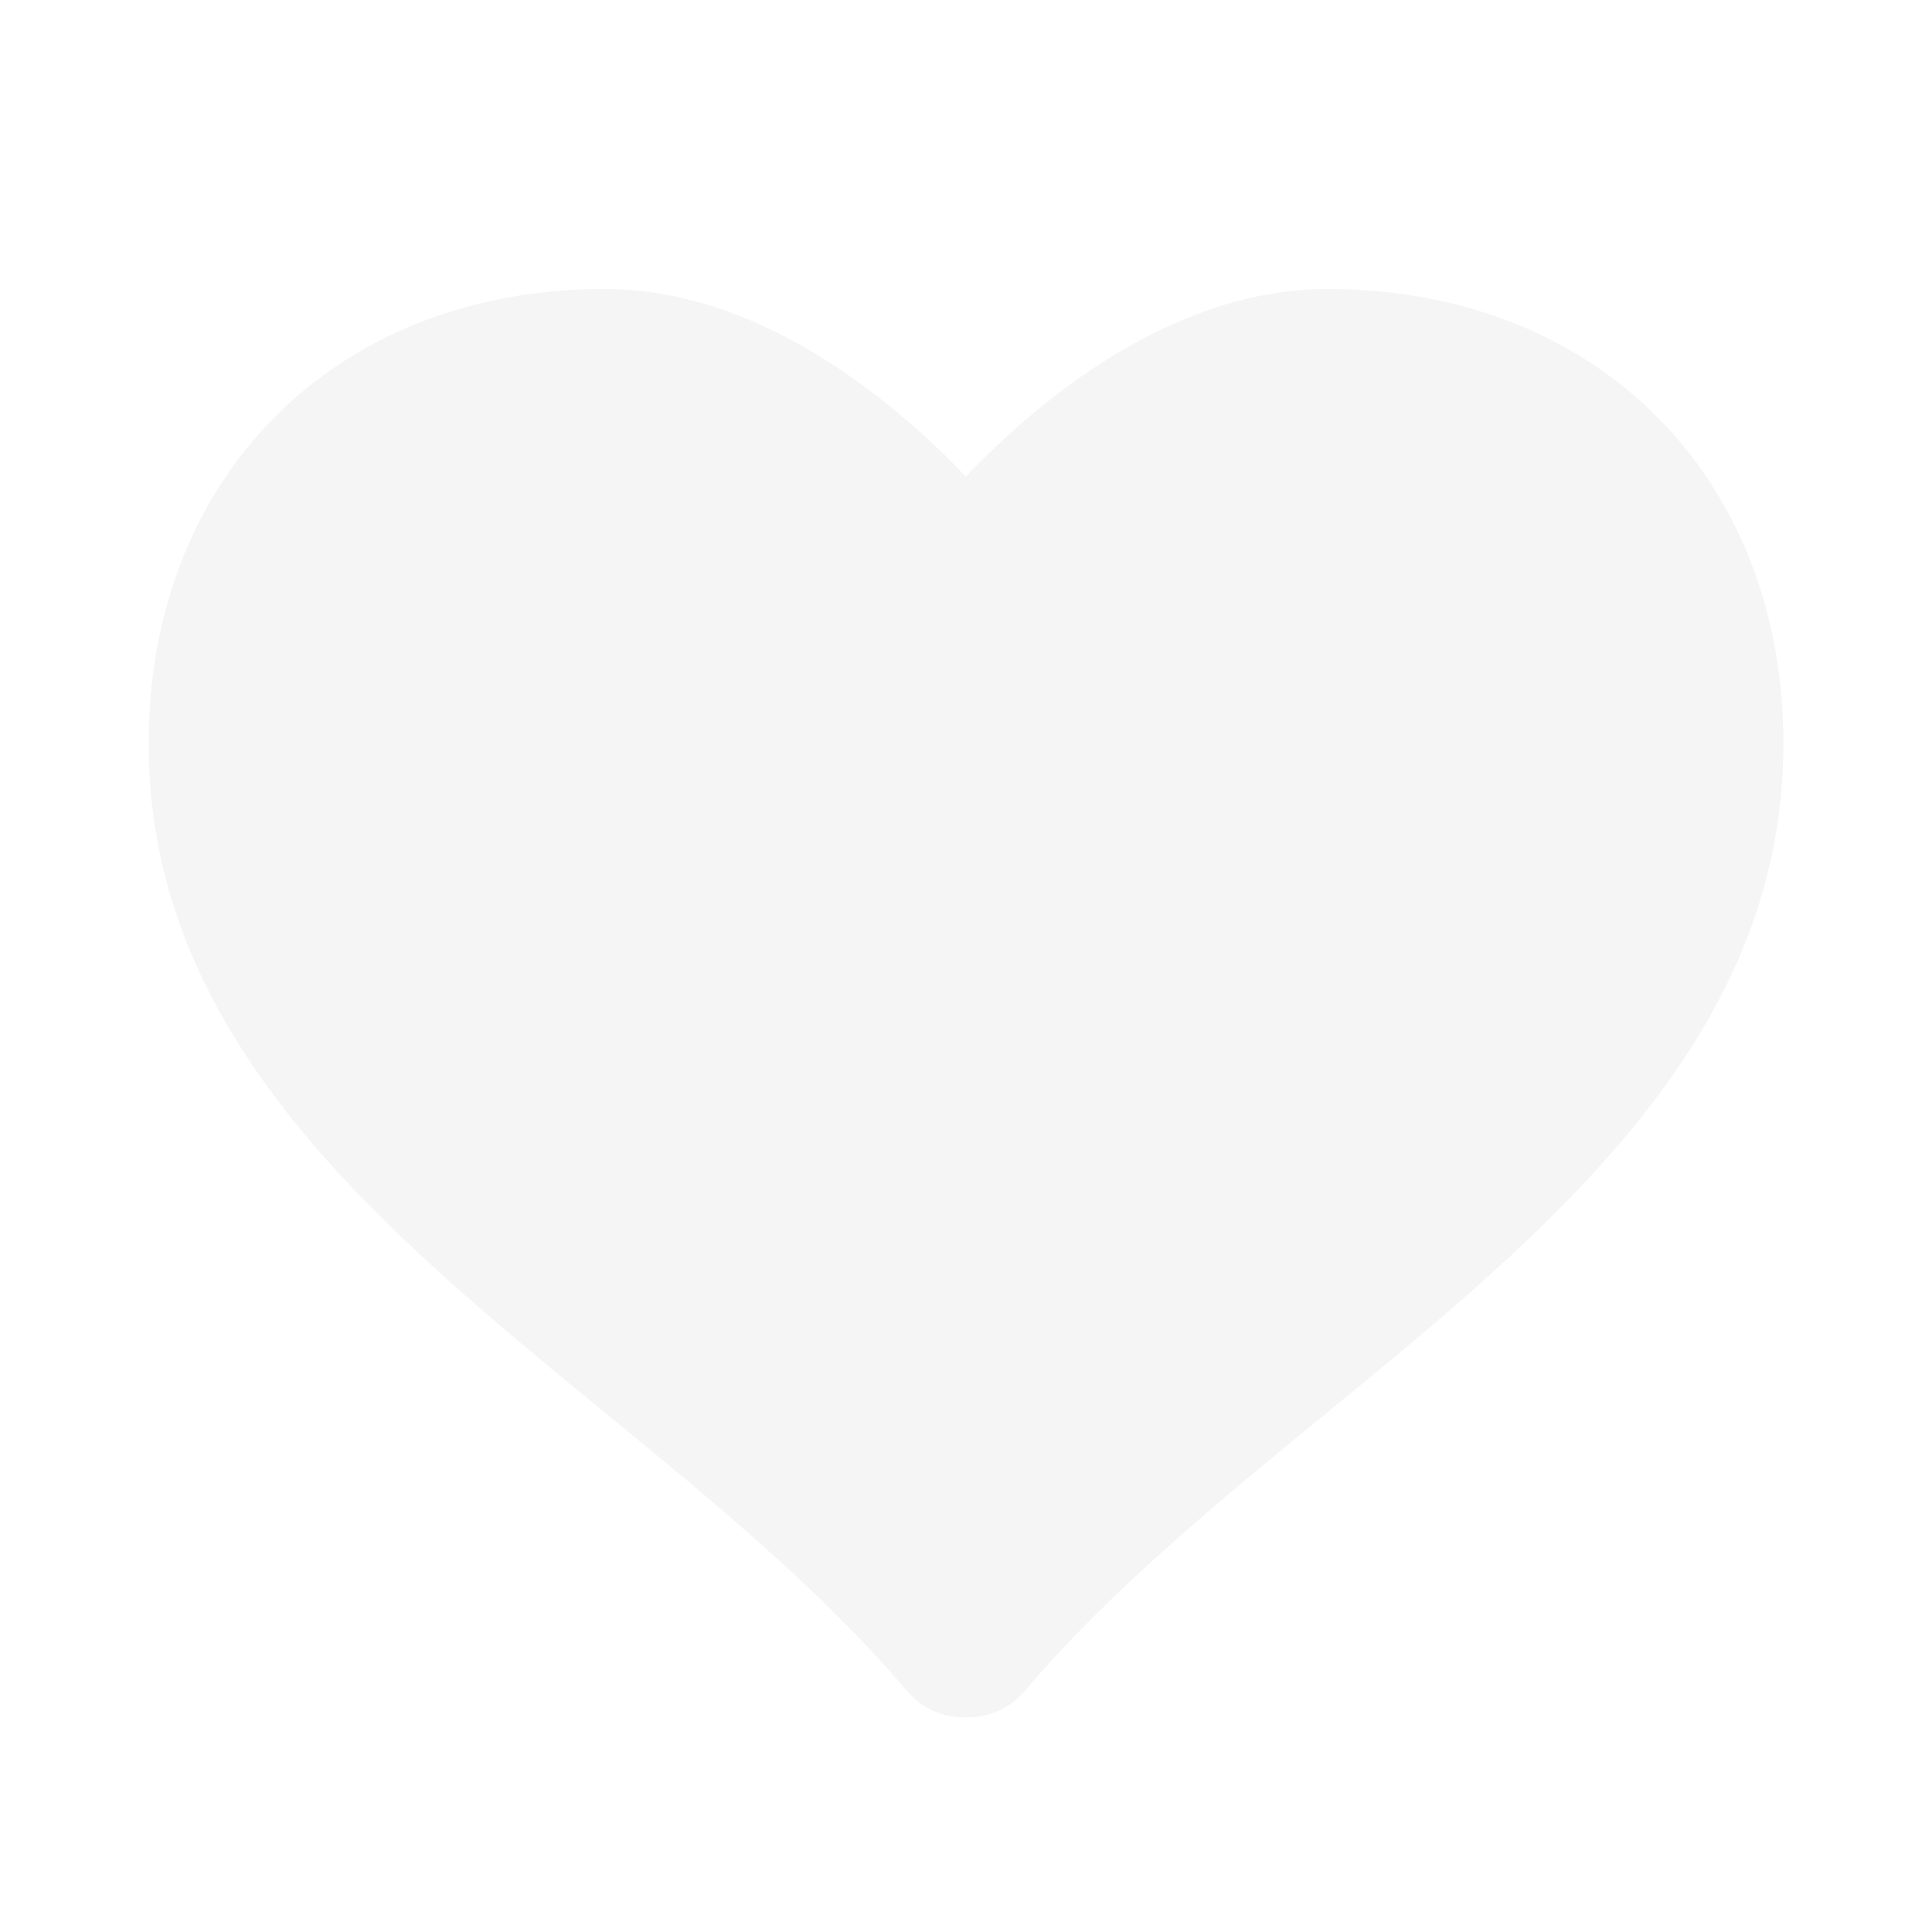
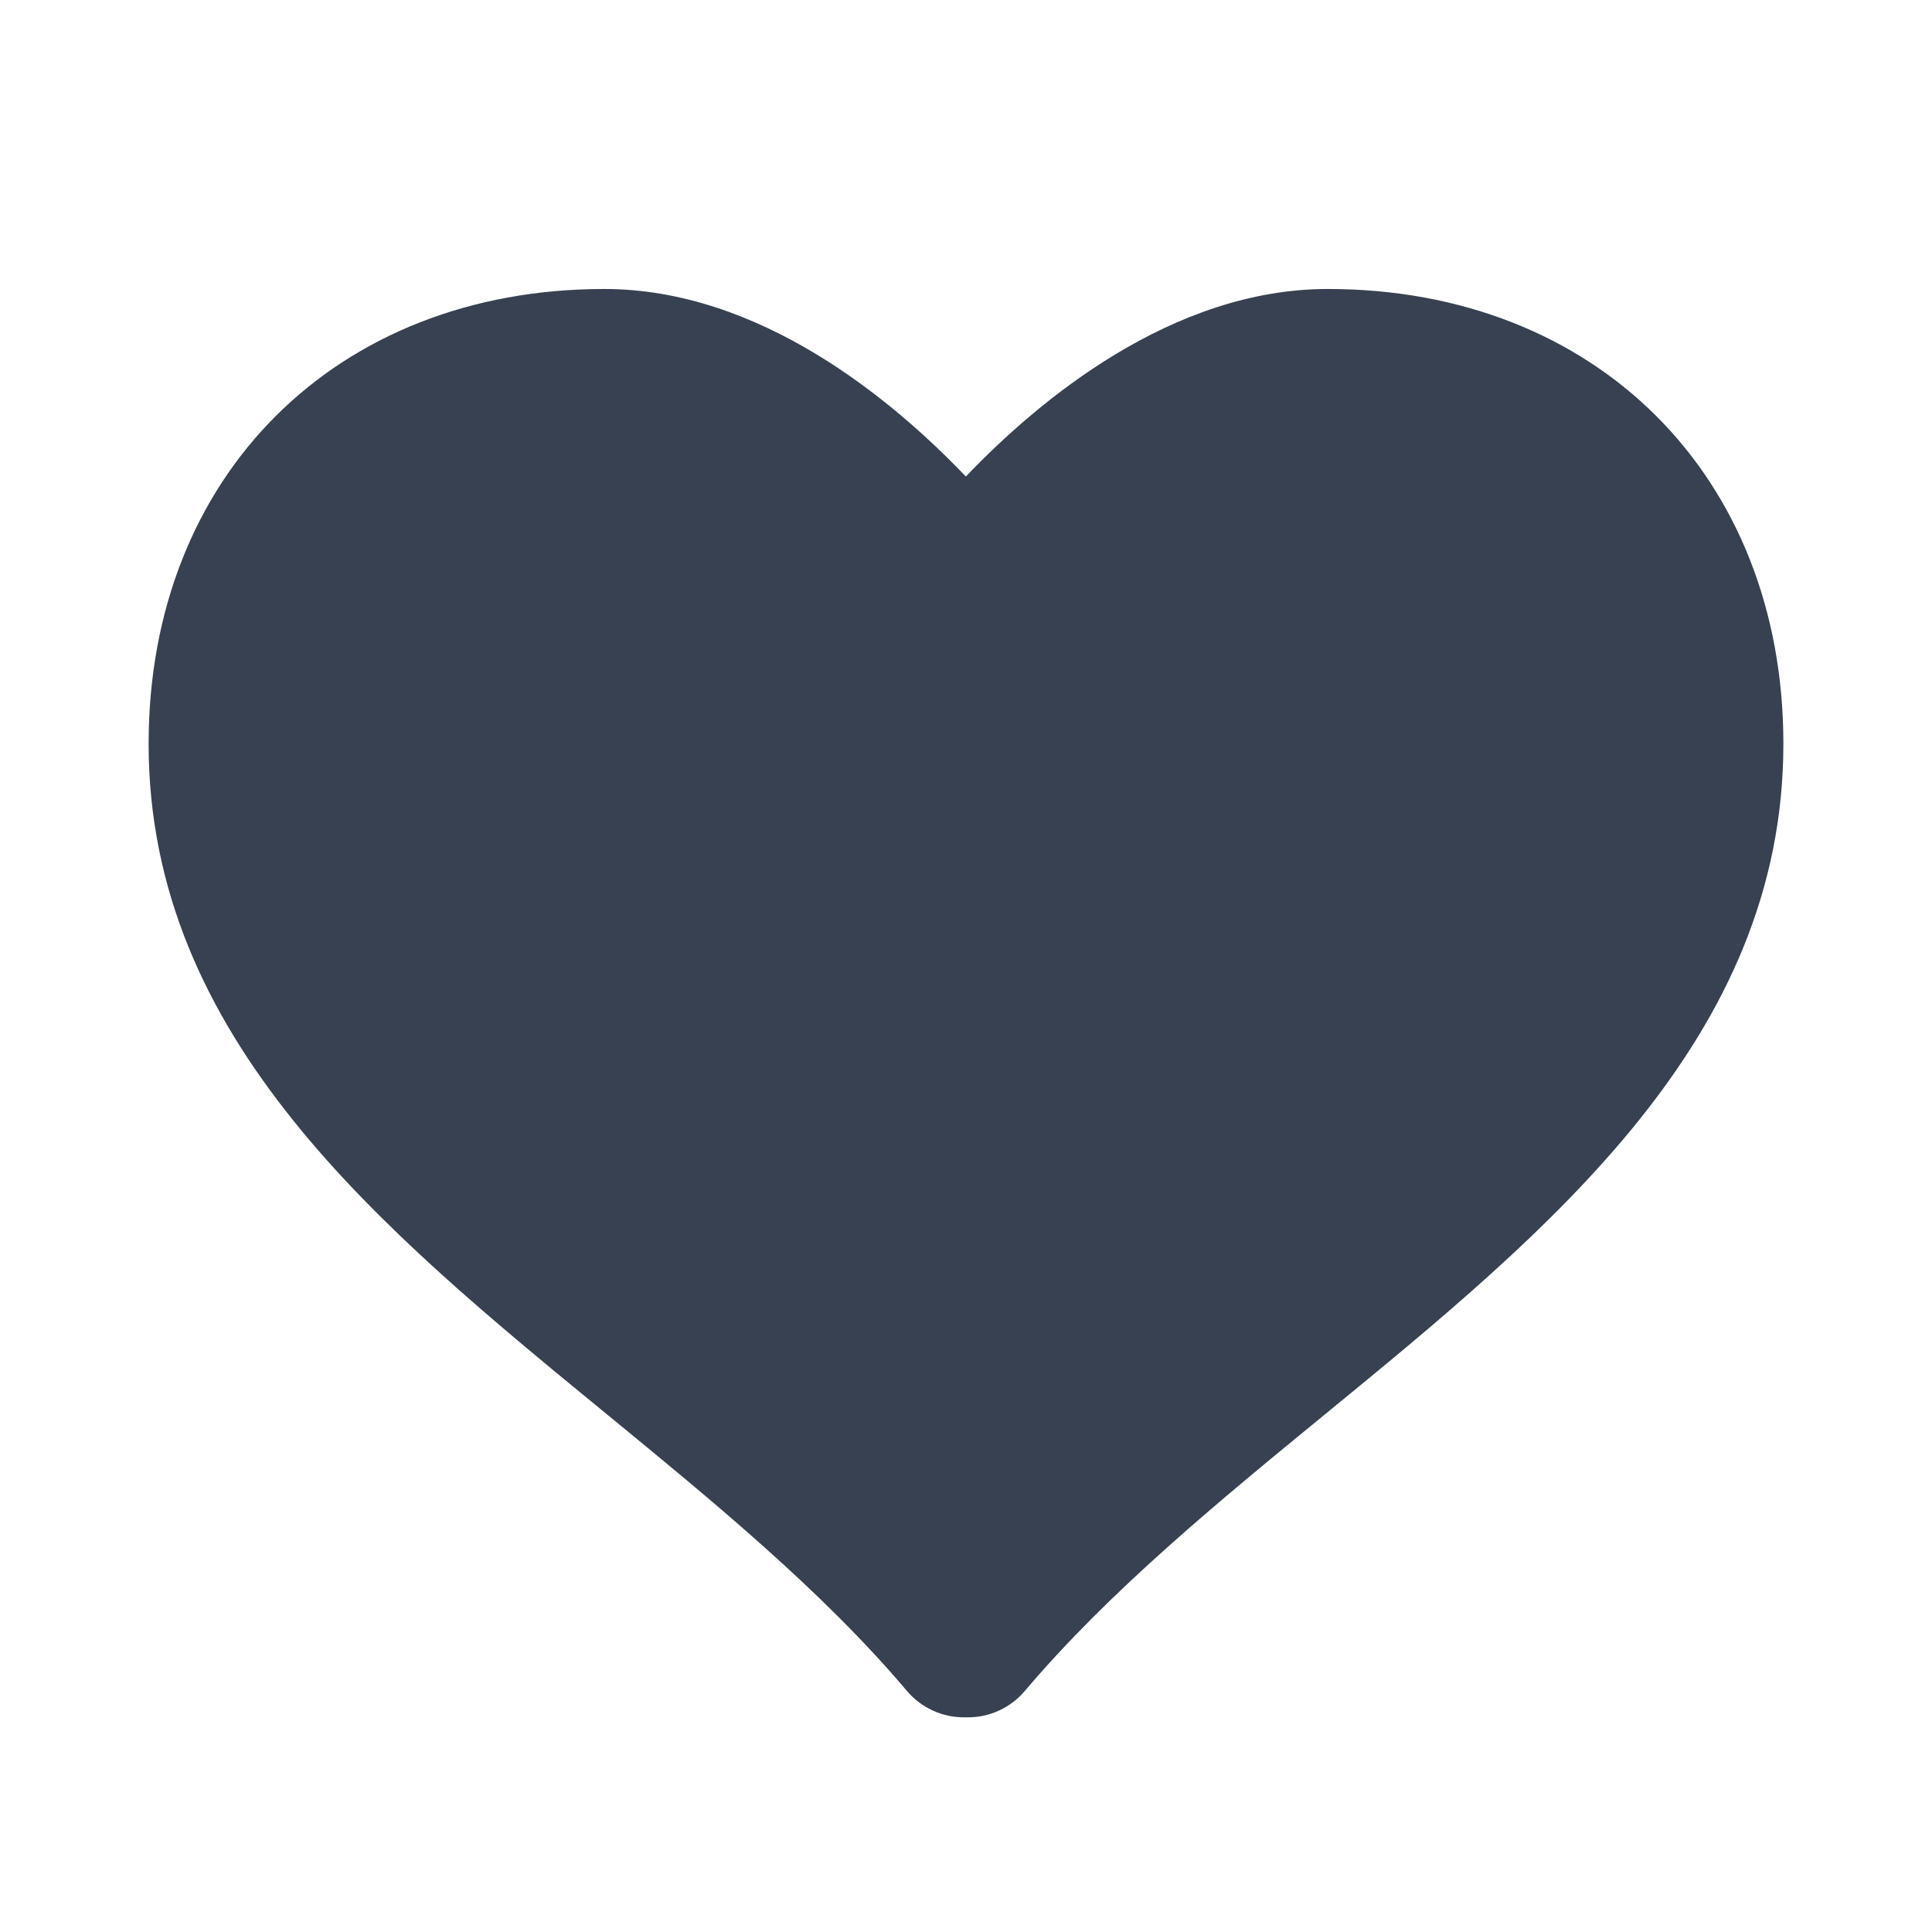
<svg xmlns="http://www.w3.org/2000/svg" width="26" height="26" viewBox="0 0 26 26">
-   <path fill="whitesmoke" d="M17.869 3.889c-2.096 0-3.887 1.494-4.871 2.524c-.984-1.03-2.771-2.524-4.866-2.524C4.521 3.889 2 6.406 2 10.009c0 3.97 3.131 6.536 6.16 9.018c1.43 1.173 2.91 2.385 4.045 3.729c.191.225.471.355.765.355h.058c.295 0 .574-.131.764-.355c1.137-1.344 2.616-2.557 4.047-3.729C20.867 16.546 24 13.98 24 10.009c0-3.603-2.521-6.12-6.131-6.12" />
+   <path fill="#374151" d="M17.869 3.889c-2.096 0-3.887 1.494-4.871 2.524c-.984-1.03-2.771-2.524-4.866-2.524C4.521 3.889 2 6.406 2 10.009c0 3.97 3.131 6.536 6.16 9.018c1.43 1.173 2.91 2.385 4.045 3.729c.191.225.471.355.765.355h.058c.295 0 .574-.131.764-.355c1.137-1.344 2.616-2.557 4.047-3.729C20.867 16.546 24 13.98 24 10.009c0-3.603-2.521-6.12-6.131-6.12" />
</svg>
